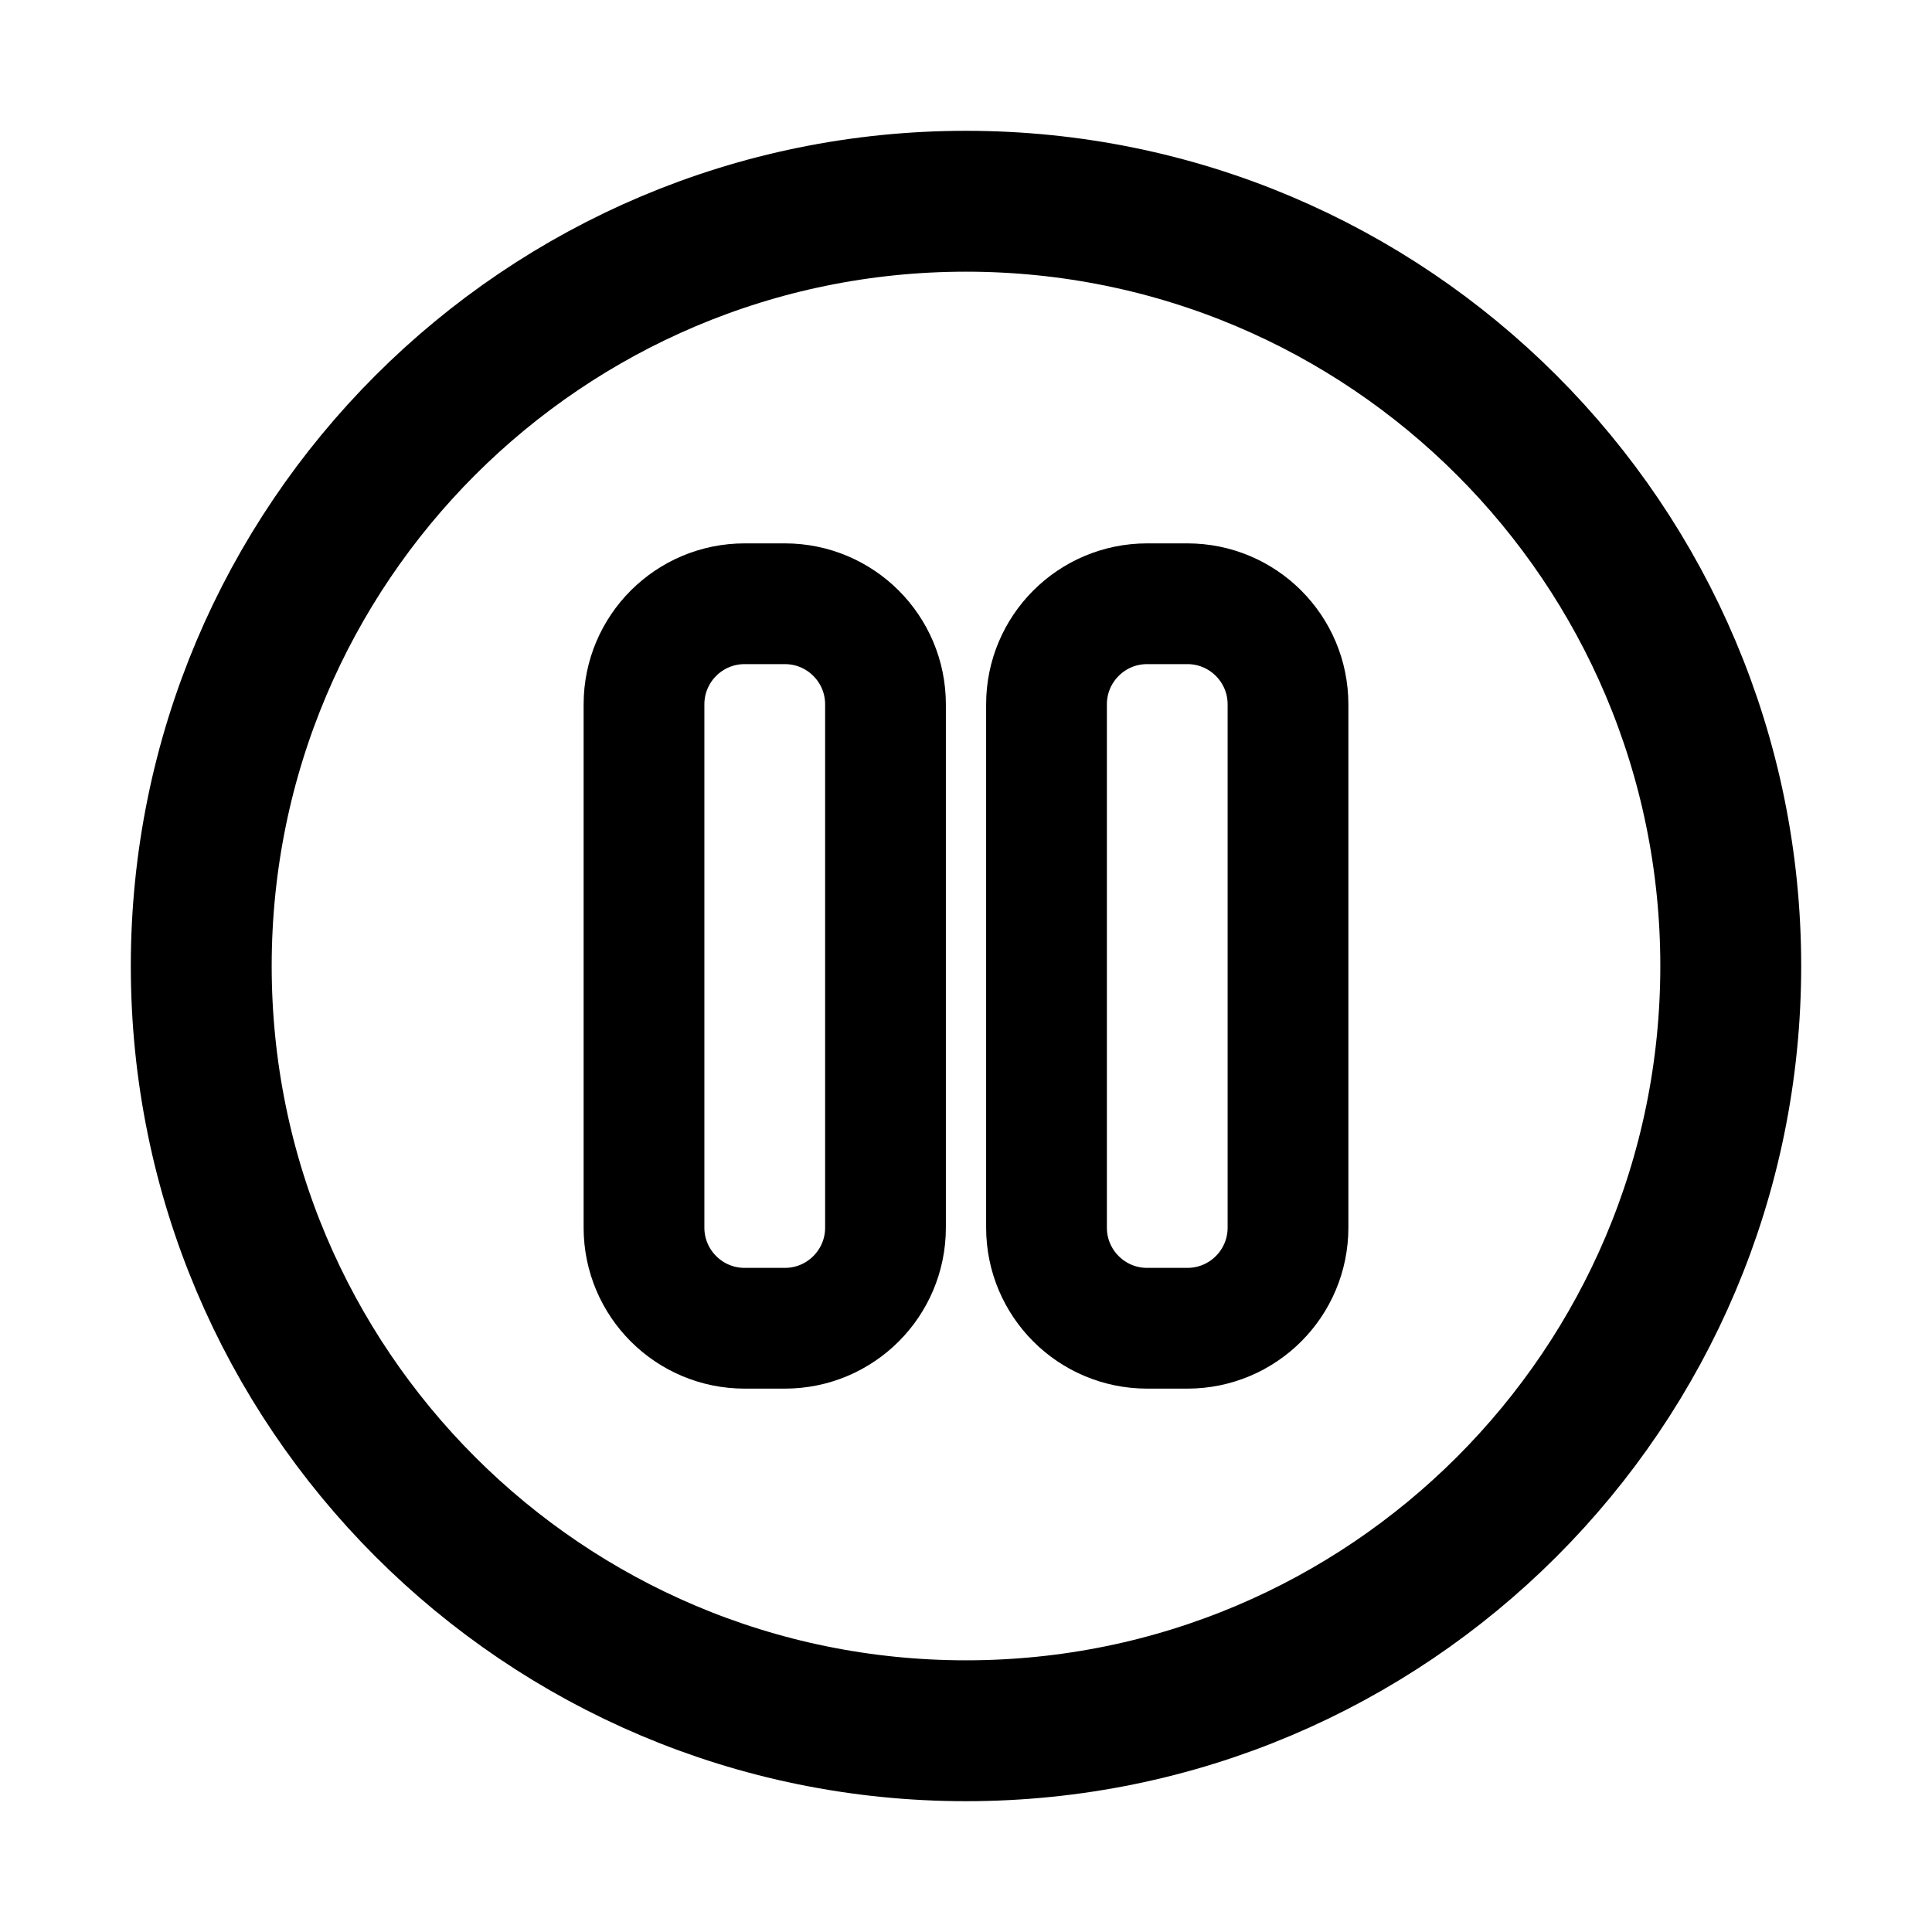
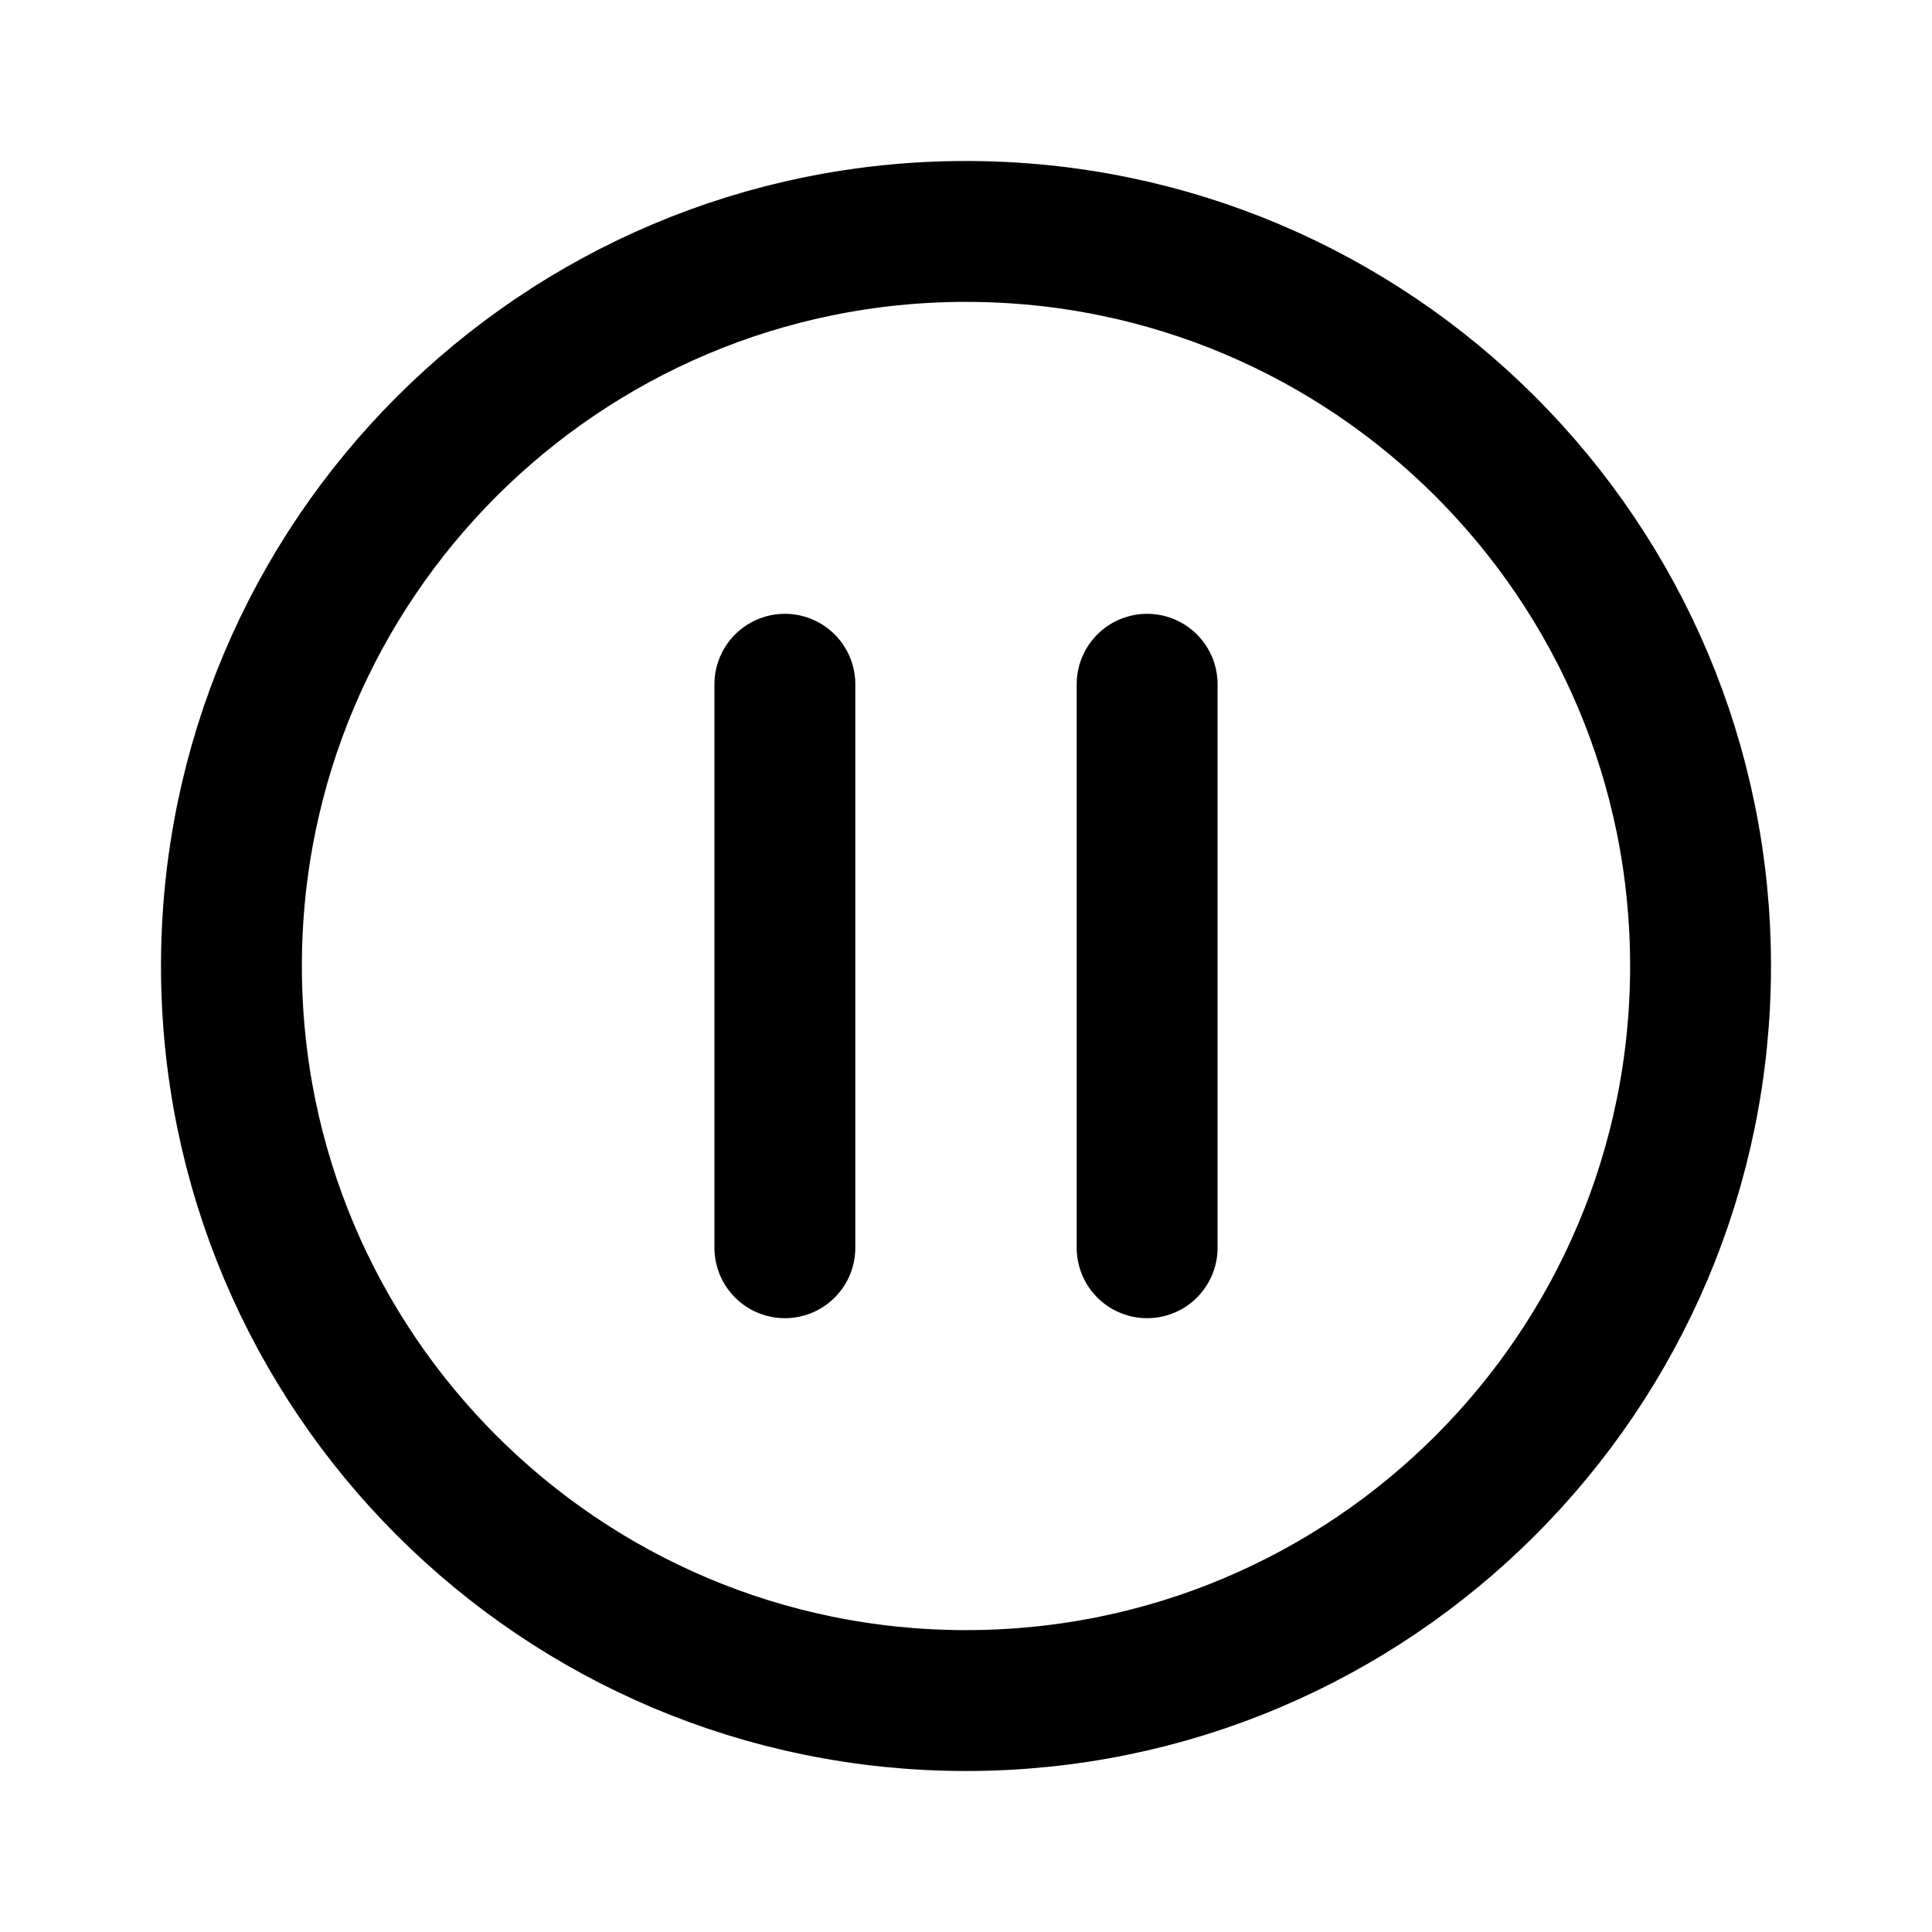
- <svg xmlns="http://www.w3.org/2000/svg" width="48" height="48" viewBox="0 0 48 48">
-   <circle cx="24" cy="24" r="19" fill="none" stroke="currentColor" stroke-width="3.5" />
-   <rect x="16" y="15" width="6" height="18" rx="2.5" fill="none" stroke="currentColor" stroke-width="3" />
-   <rect x="26" y="15" width="6" height="18" rx="2.5" fill="none" stroke="currentColor" stroke-width="3" />
+ <svg xmlns="http://www.w3.org/2000/svg" width="48" height="48" viewBox="0 0 48 48" stroke-linecap="round" stroke-linejoin="round">
+   <circle cx="24" cy="24" r="18.25" fill="none" stroke="currentColor" stroke-width="3.5" />
+   <path d="M19.5 17 V31 M28.5 17 V31" fill="none" stroke="currentColor" stroke-width="3.5" />
</svg>
